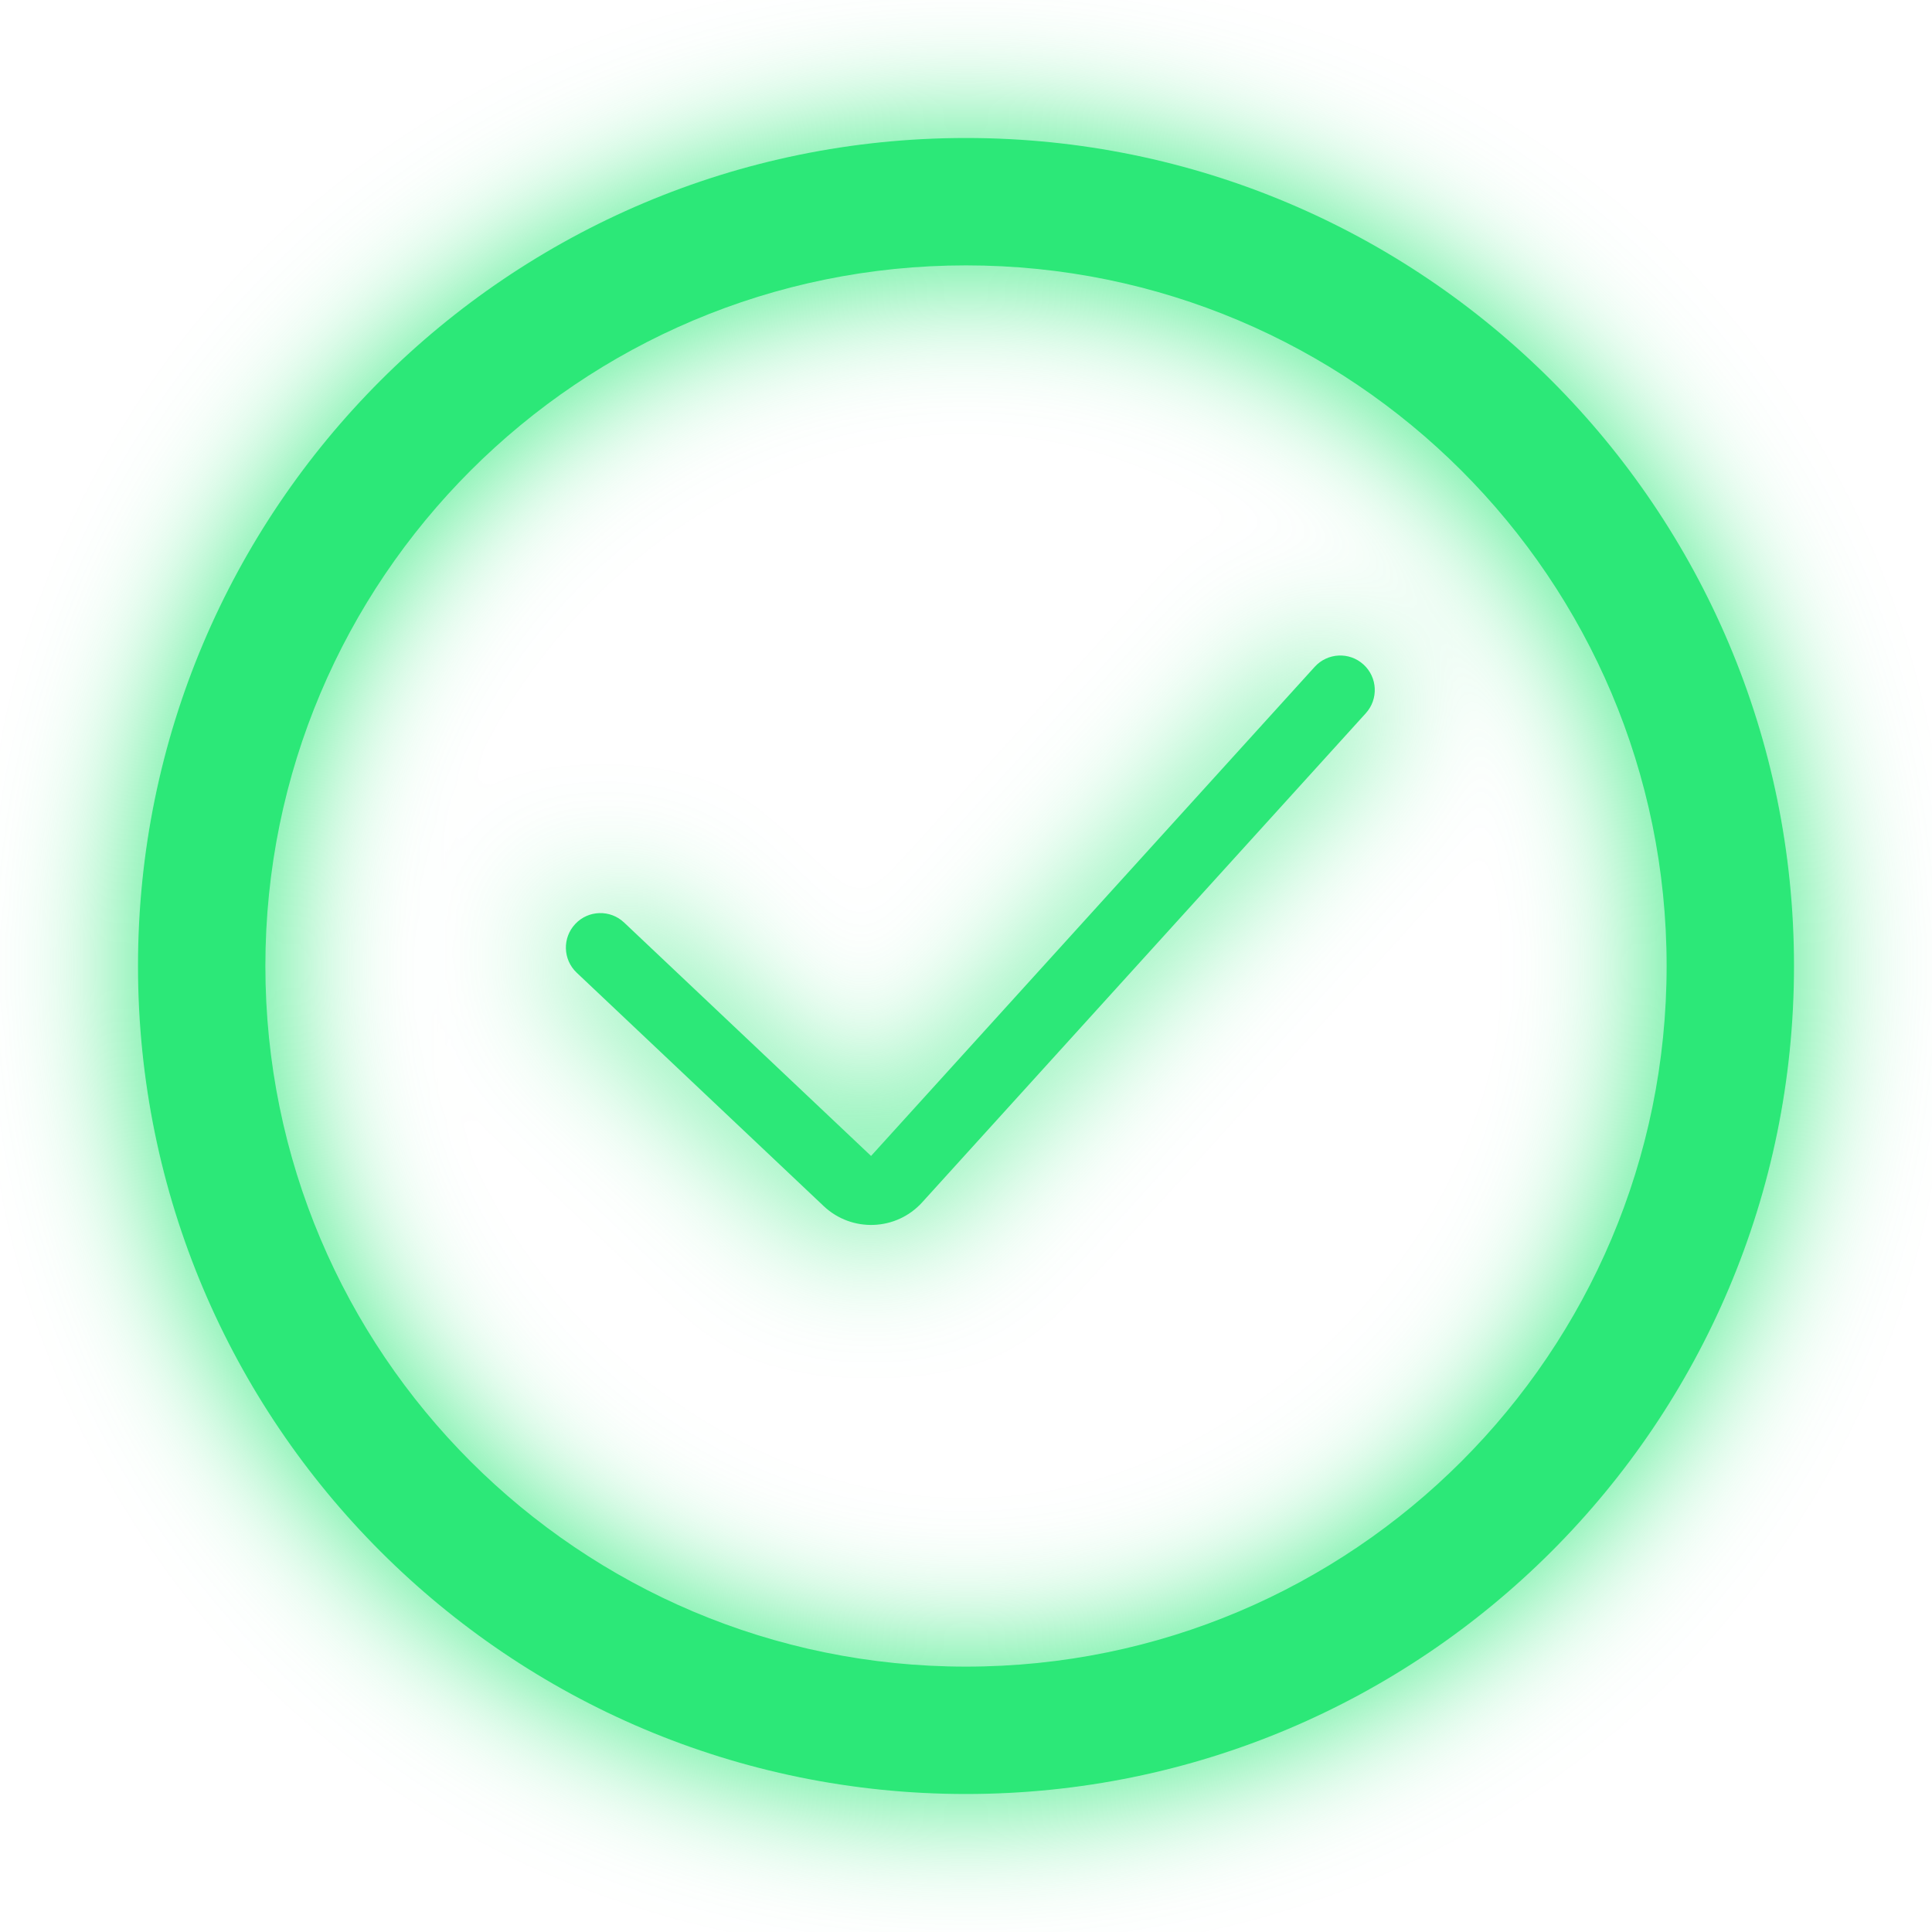
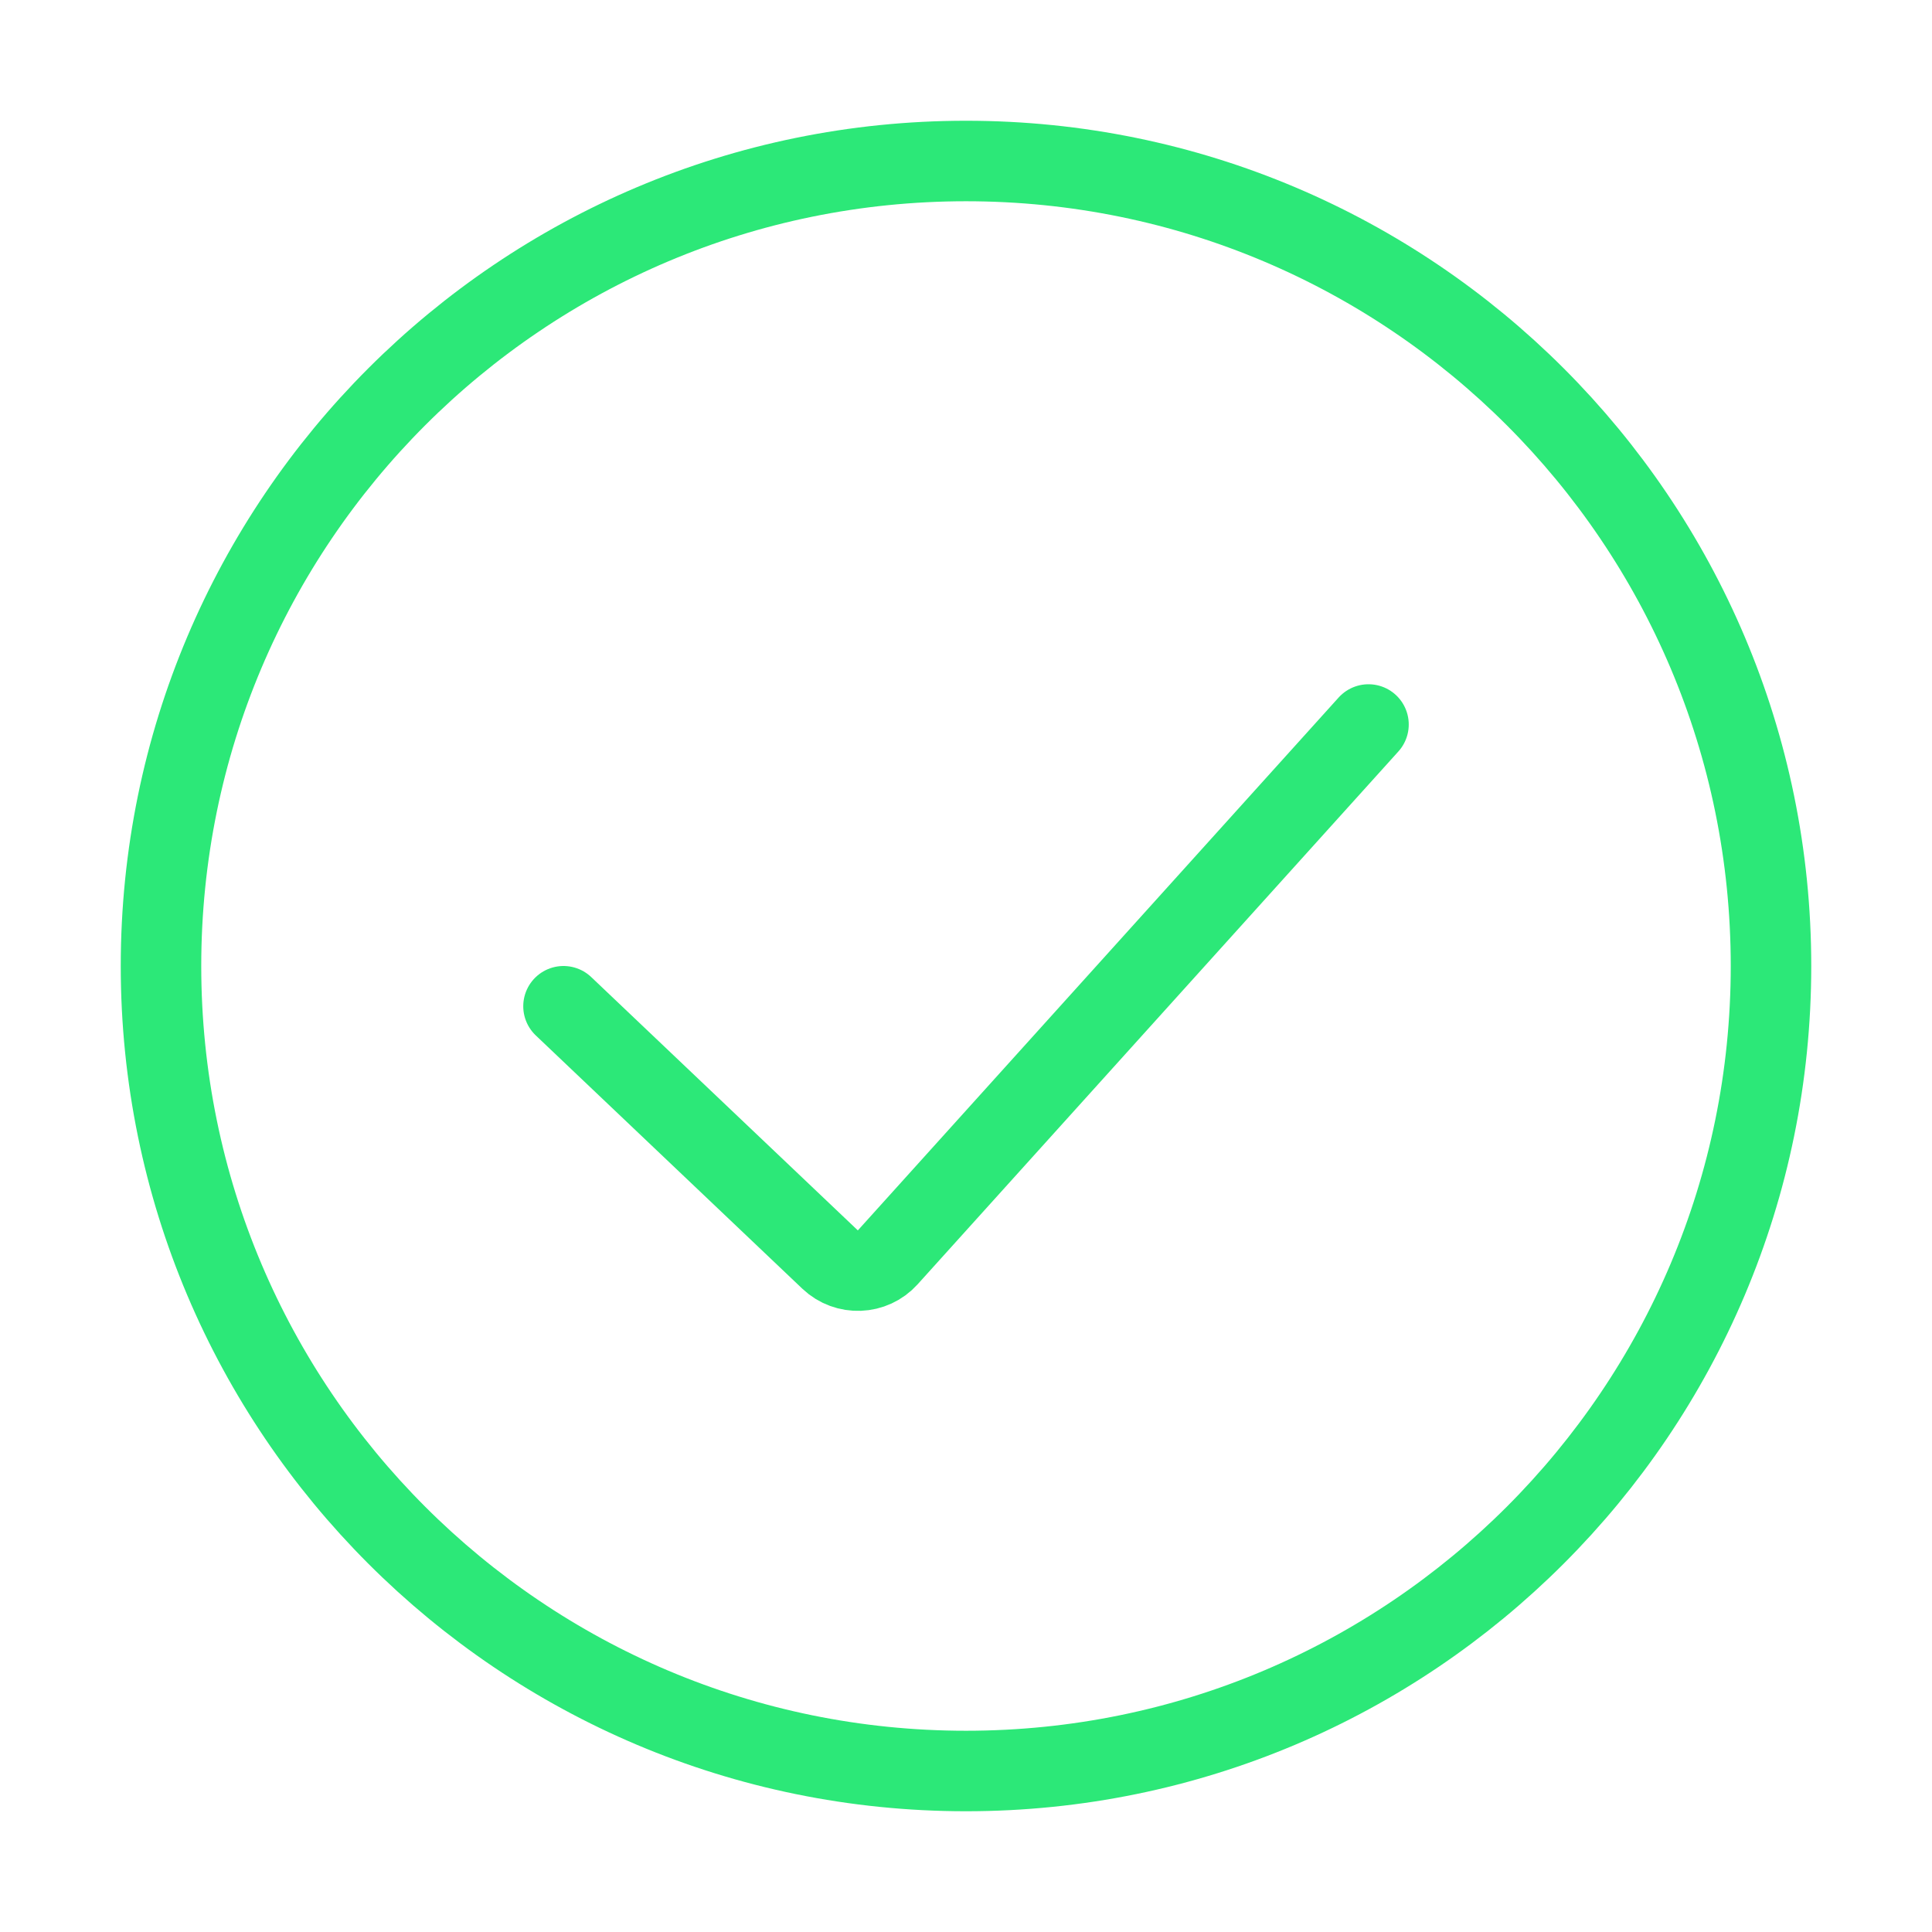
- <svg xmlns="http://www.w3.org/2000/svg" width="28" height="28" viewBox="0 0 28 28" fill="none">
-   <g filter="url(#filter0_f_6838_12296)">
-     <path fill-rule="evenodd" clip-rule="evenodd" d="M3.846 14C3.846 8.392 8.392 3.846 14 3.846C19.608 3.846 24.154 8.392 24.154 14C24.154 19.608 19.608 24.154 14 24.154C8.392 24.154 3.846 19.608 3.846 14ZM14 2C7.373 2 2 7.373 2 14C2 20.627 7.373 26 14 26C20.627 26 26 20.627 26 14C26 7.373 20.627 2 14 2ZM19.795 10.336C19.98 10.131 19.965 9.815 19.76 9.63C19.556 9.444 19.239 9.46 19.054 9.664L12.624 16.753L9.045 13.37C8.844 13.18 8.527 13.189 8.338 13.39C8.148 13.591 8.157 13.907 8.358 14.097L11.938 17.48C12.345 17.864 12.989 17.84 13.365 17.425L19.795 10.336Z" fill="#2CE878" />
-   </g>
-   <path fill-rule="evenodd" clip-rule="evenodd" d="M3.846 14C3.846 8.392 8.392 3.846 14 3.846C19.608 3.846 24.154 8.392 24.154 14C24.154 19.608 19.608 24.154 14 24.154C8.392 24.154 3.846 19.608 3.846 14ZM14 2C7.373 2 2 7.373 2 14C2 20.627 7.373 26 14 26C20.627 26 26 20.627 26 14C26 7.373 20.627 2 14 2ZM19.795 10.336C19.98 10.131 19.965 9.815 19.76 9.63C19.556 9.444 19.239 9.46 19.054 9.664L12.624 16.753L9.045 13.37C8.844 13.18 8.527 13.189 8.338 13.39C8.148 13.591 8.157 13.907 8.358 14.097L11.938 17.48C12.345 17.864 12.989 17.84 13.365 17.425L19.795 10.336Z" fill="#2CE878" />
-   <defs>
-     <filter id="filter0_f_6838_12296" x="0" y="0" width="28" height="28" filterUnits="userSpaceOnUse" color-interpolation-filters="sRGB">
-       <feFlood flood-opacity="0" result="BackgroundImageFix" />
-       <feBlend mode="normal" in="SourceGraphic" in2="BackgroundImageFix" result="shape" />
-       <feGaussianBlur stdDeviation="1" result="effect1_foregroundBlur_6838_12296" />
-     </filter>
-   </defs>
+ <svg xmlns="http://www.w3.org/2000/svg" width="24" height="24" viewBox="0 0 24 24" fill="none">
+   <path d="M12 22C17.523 22 22 17.523 22 12C22 6.477 17.523 2 12 2C6.477 2 2 6.477 2 12C2 17.523 6.477 22 12 22Z" stroke="#2CE878" />
+   <path d="M7 12.5L10.312 15.647C10.516 15.84 10.84 15.828 11.028 15.619L17 9" stroke="#2CE878" stroke-linecap="round" />
</svg>
